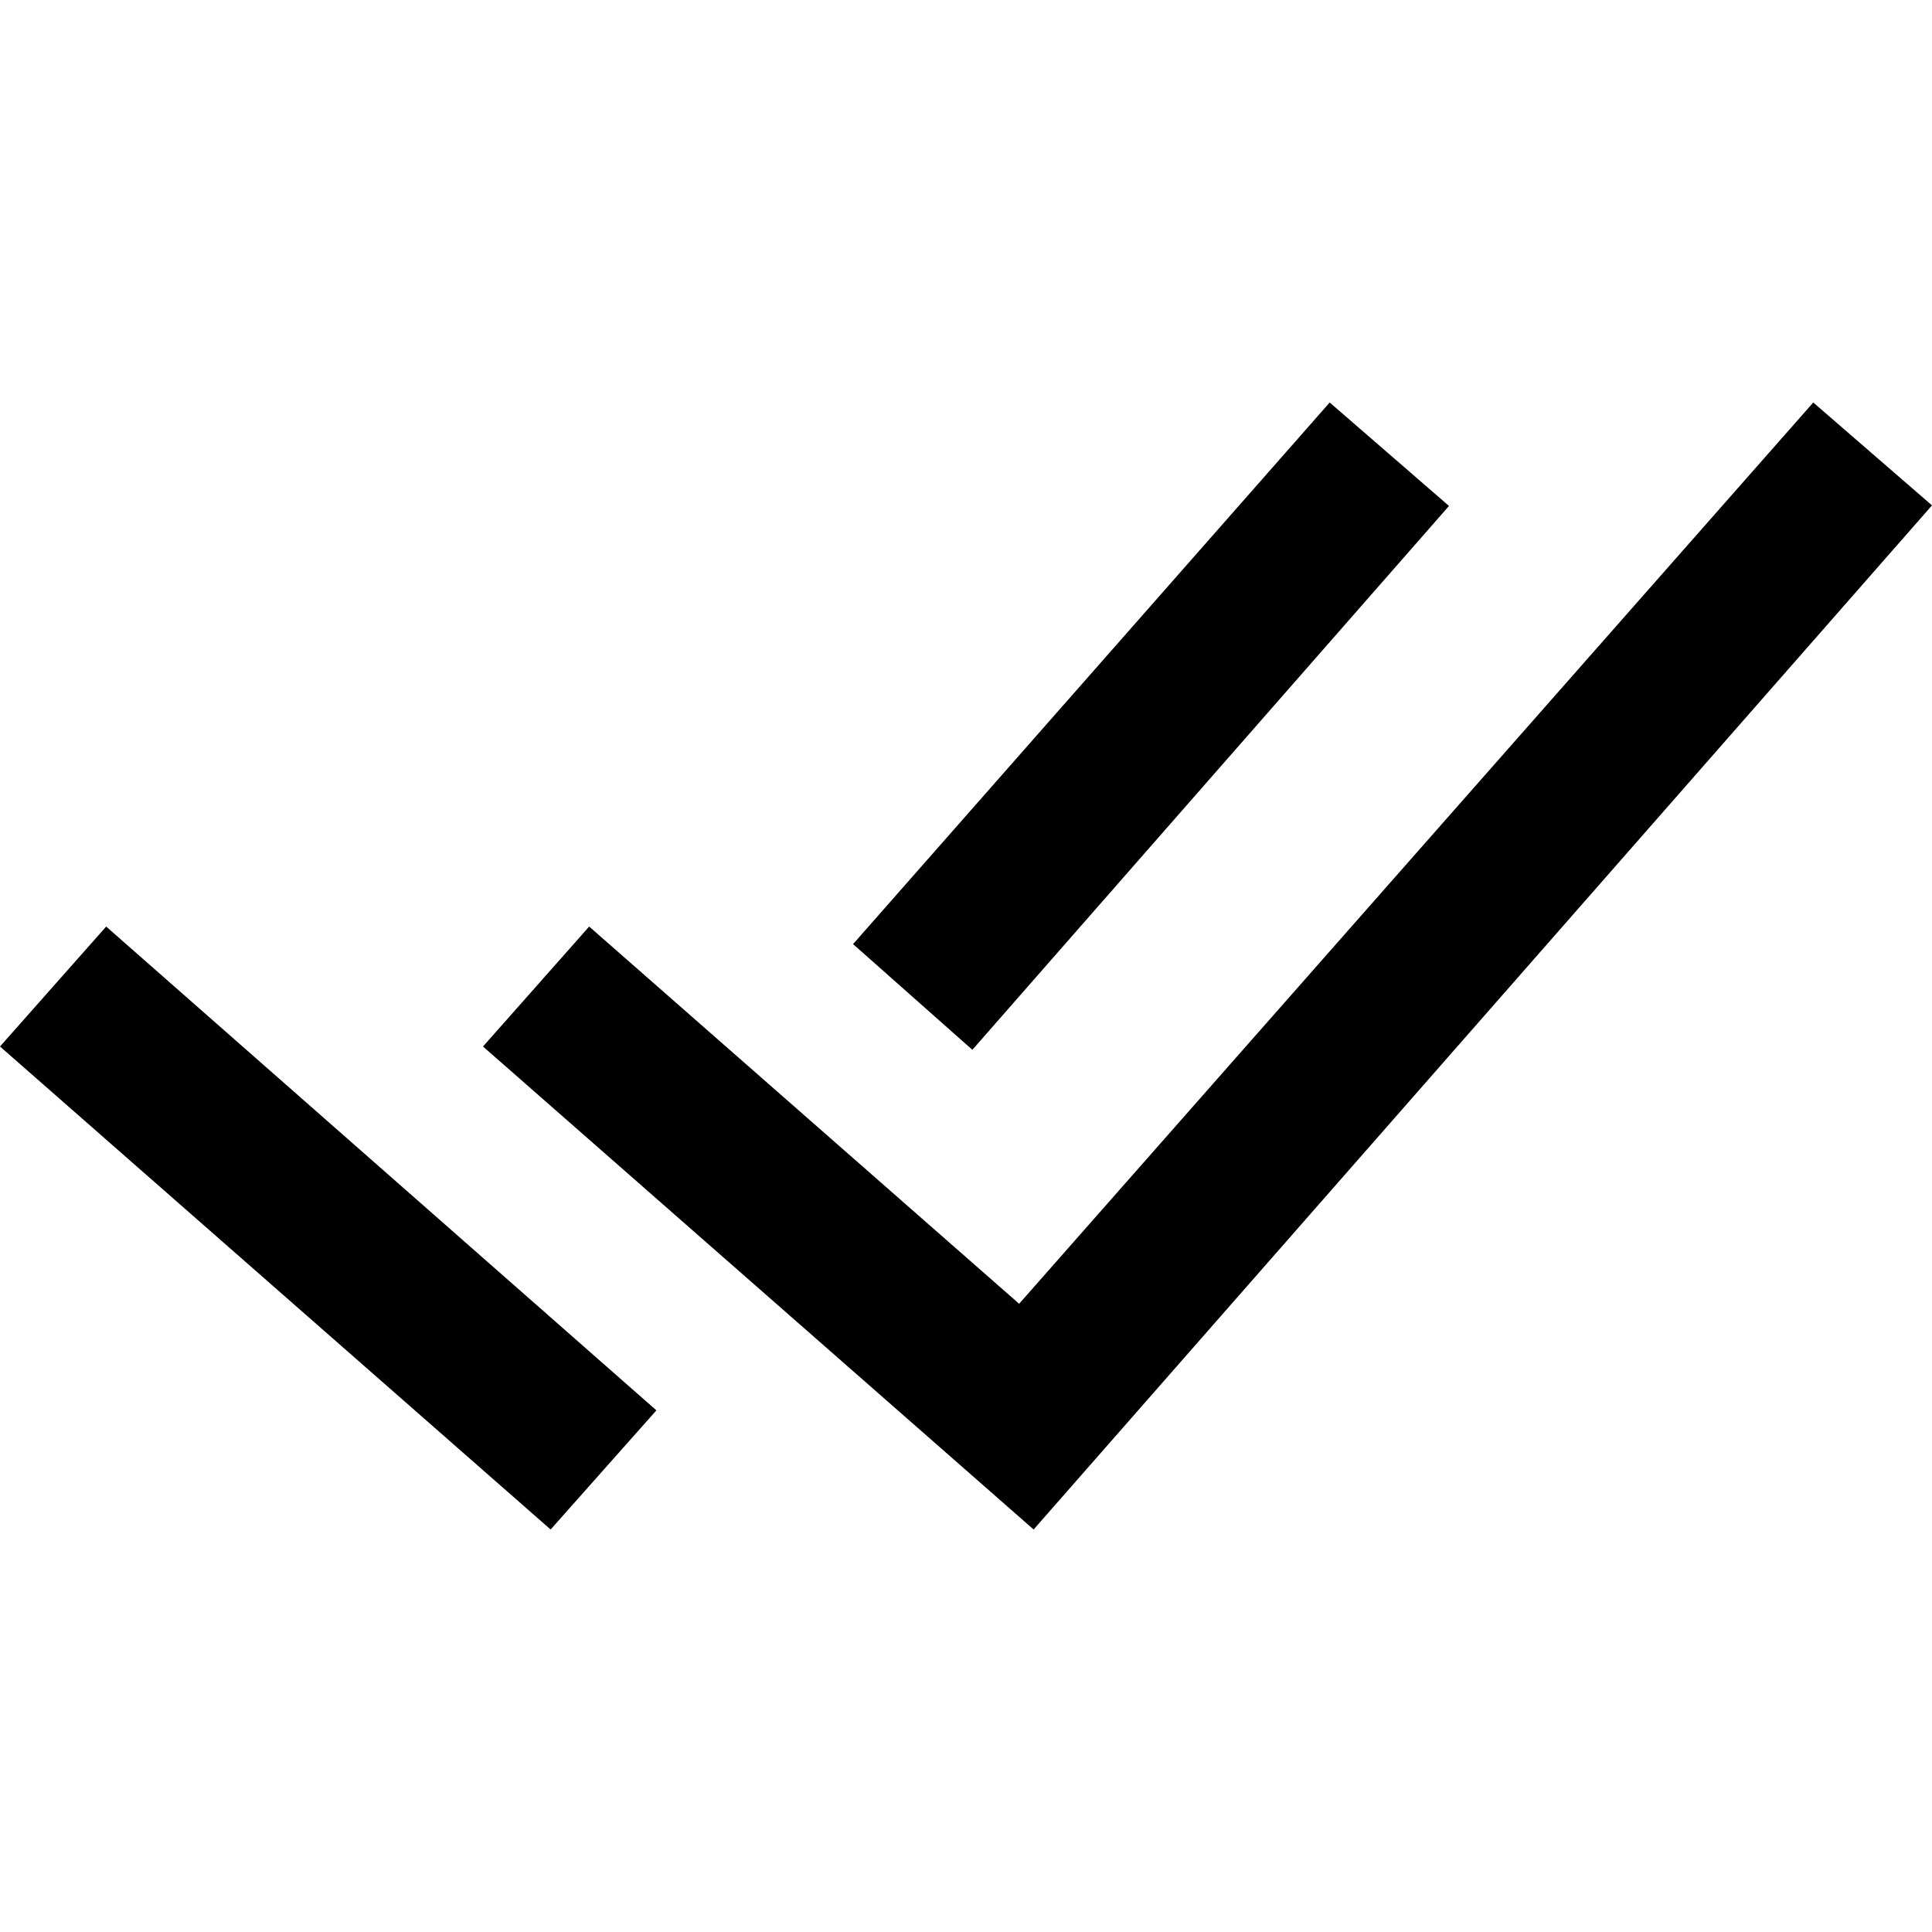
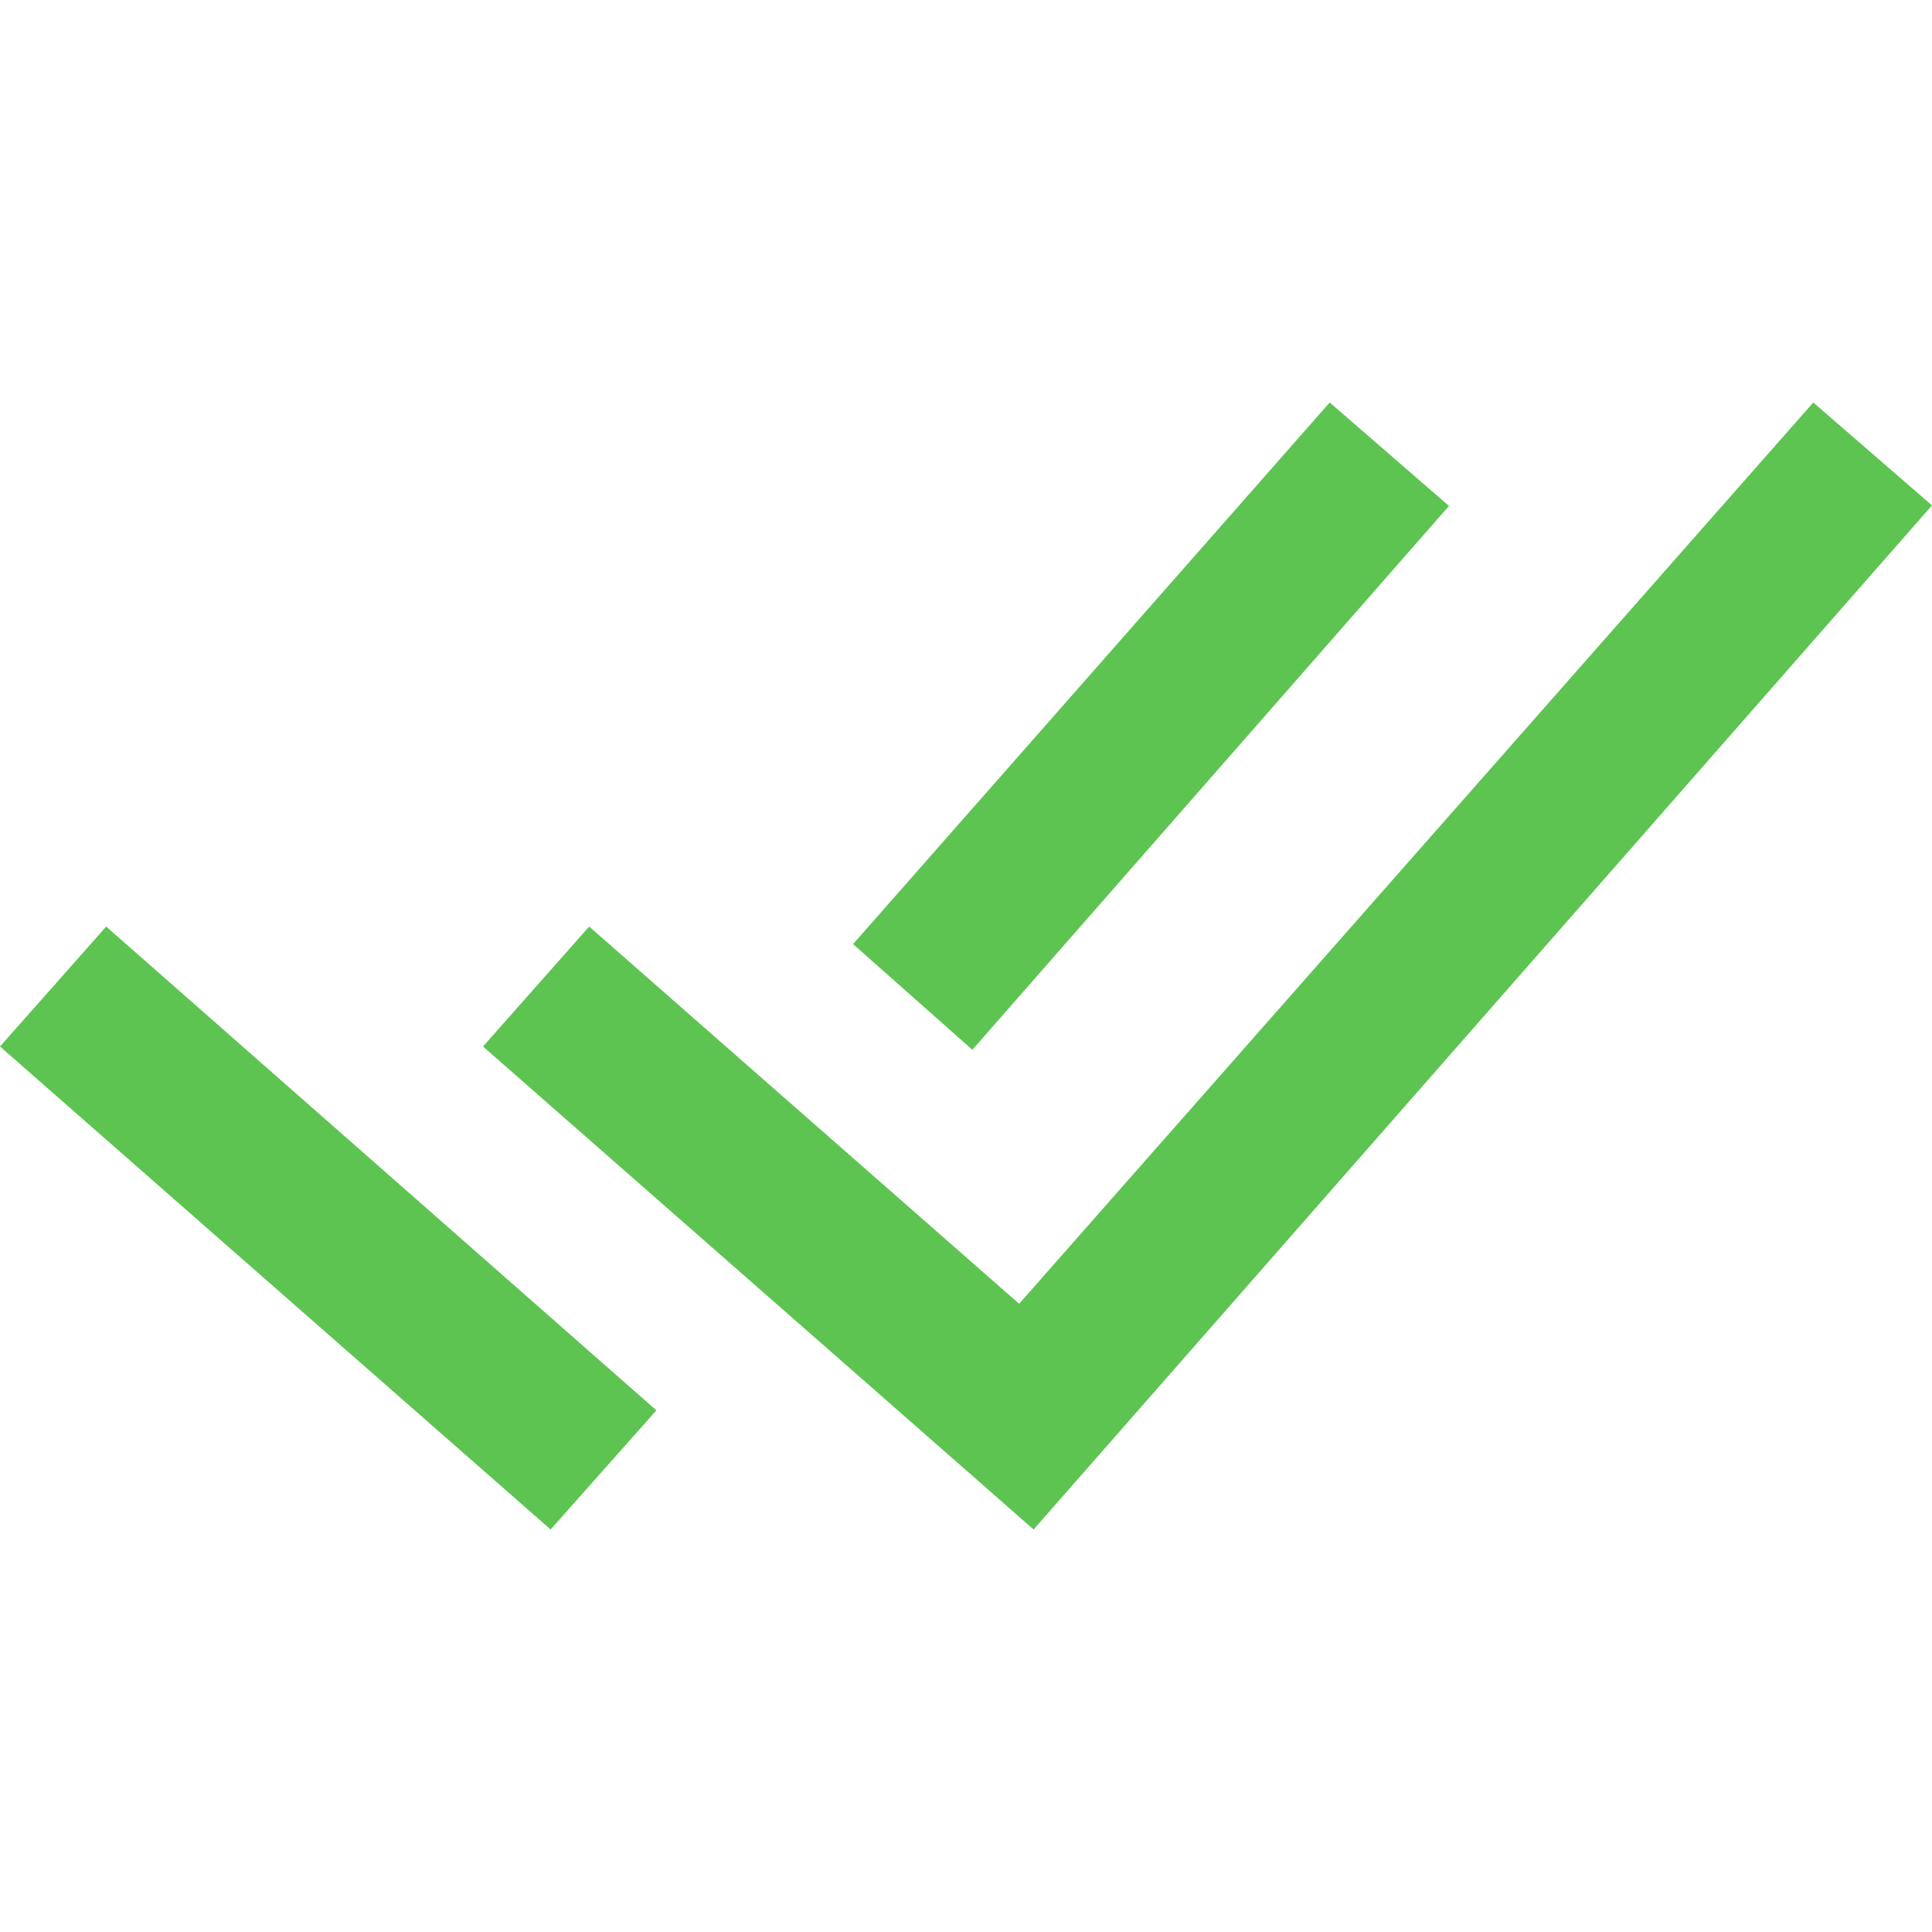
- <svg xmlns="http://www.w3.org/2000/svg" width="24" height="24" fill-rule="evenodd" clip-rule="evenodd">
+ <svg xmlns="http://www.w3.org/2000/svg" width="24" height="24" fill-rule="evenodd" style="fill:#5dc452" clip-rule="evenodd">
  <path d="M24 6.278l-11.16 12.722-6.84-6 1.319-1.49 5.341 4.686 9.865-11.196 1.475 1.278zm-22.681 5.232l6.835 6.01-1.314 1.48-6.84-6 1.319-1.49zm9.278.218l5.921-6.728 1.482 1.285-5.921 6.756-1.482-1.313z" />
</svg>
